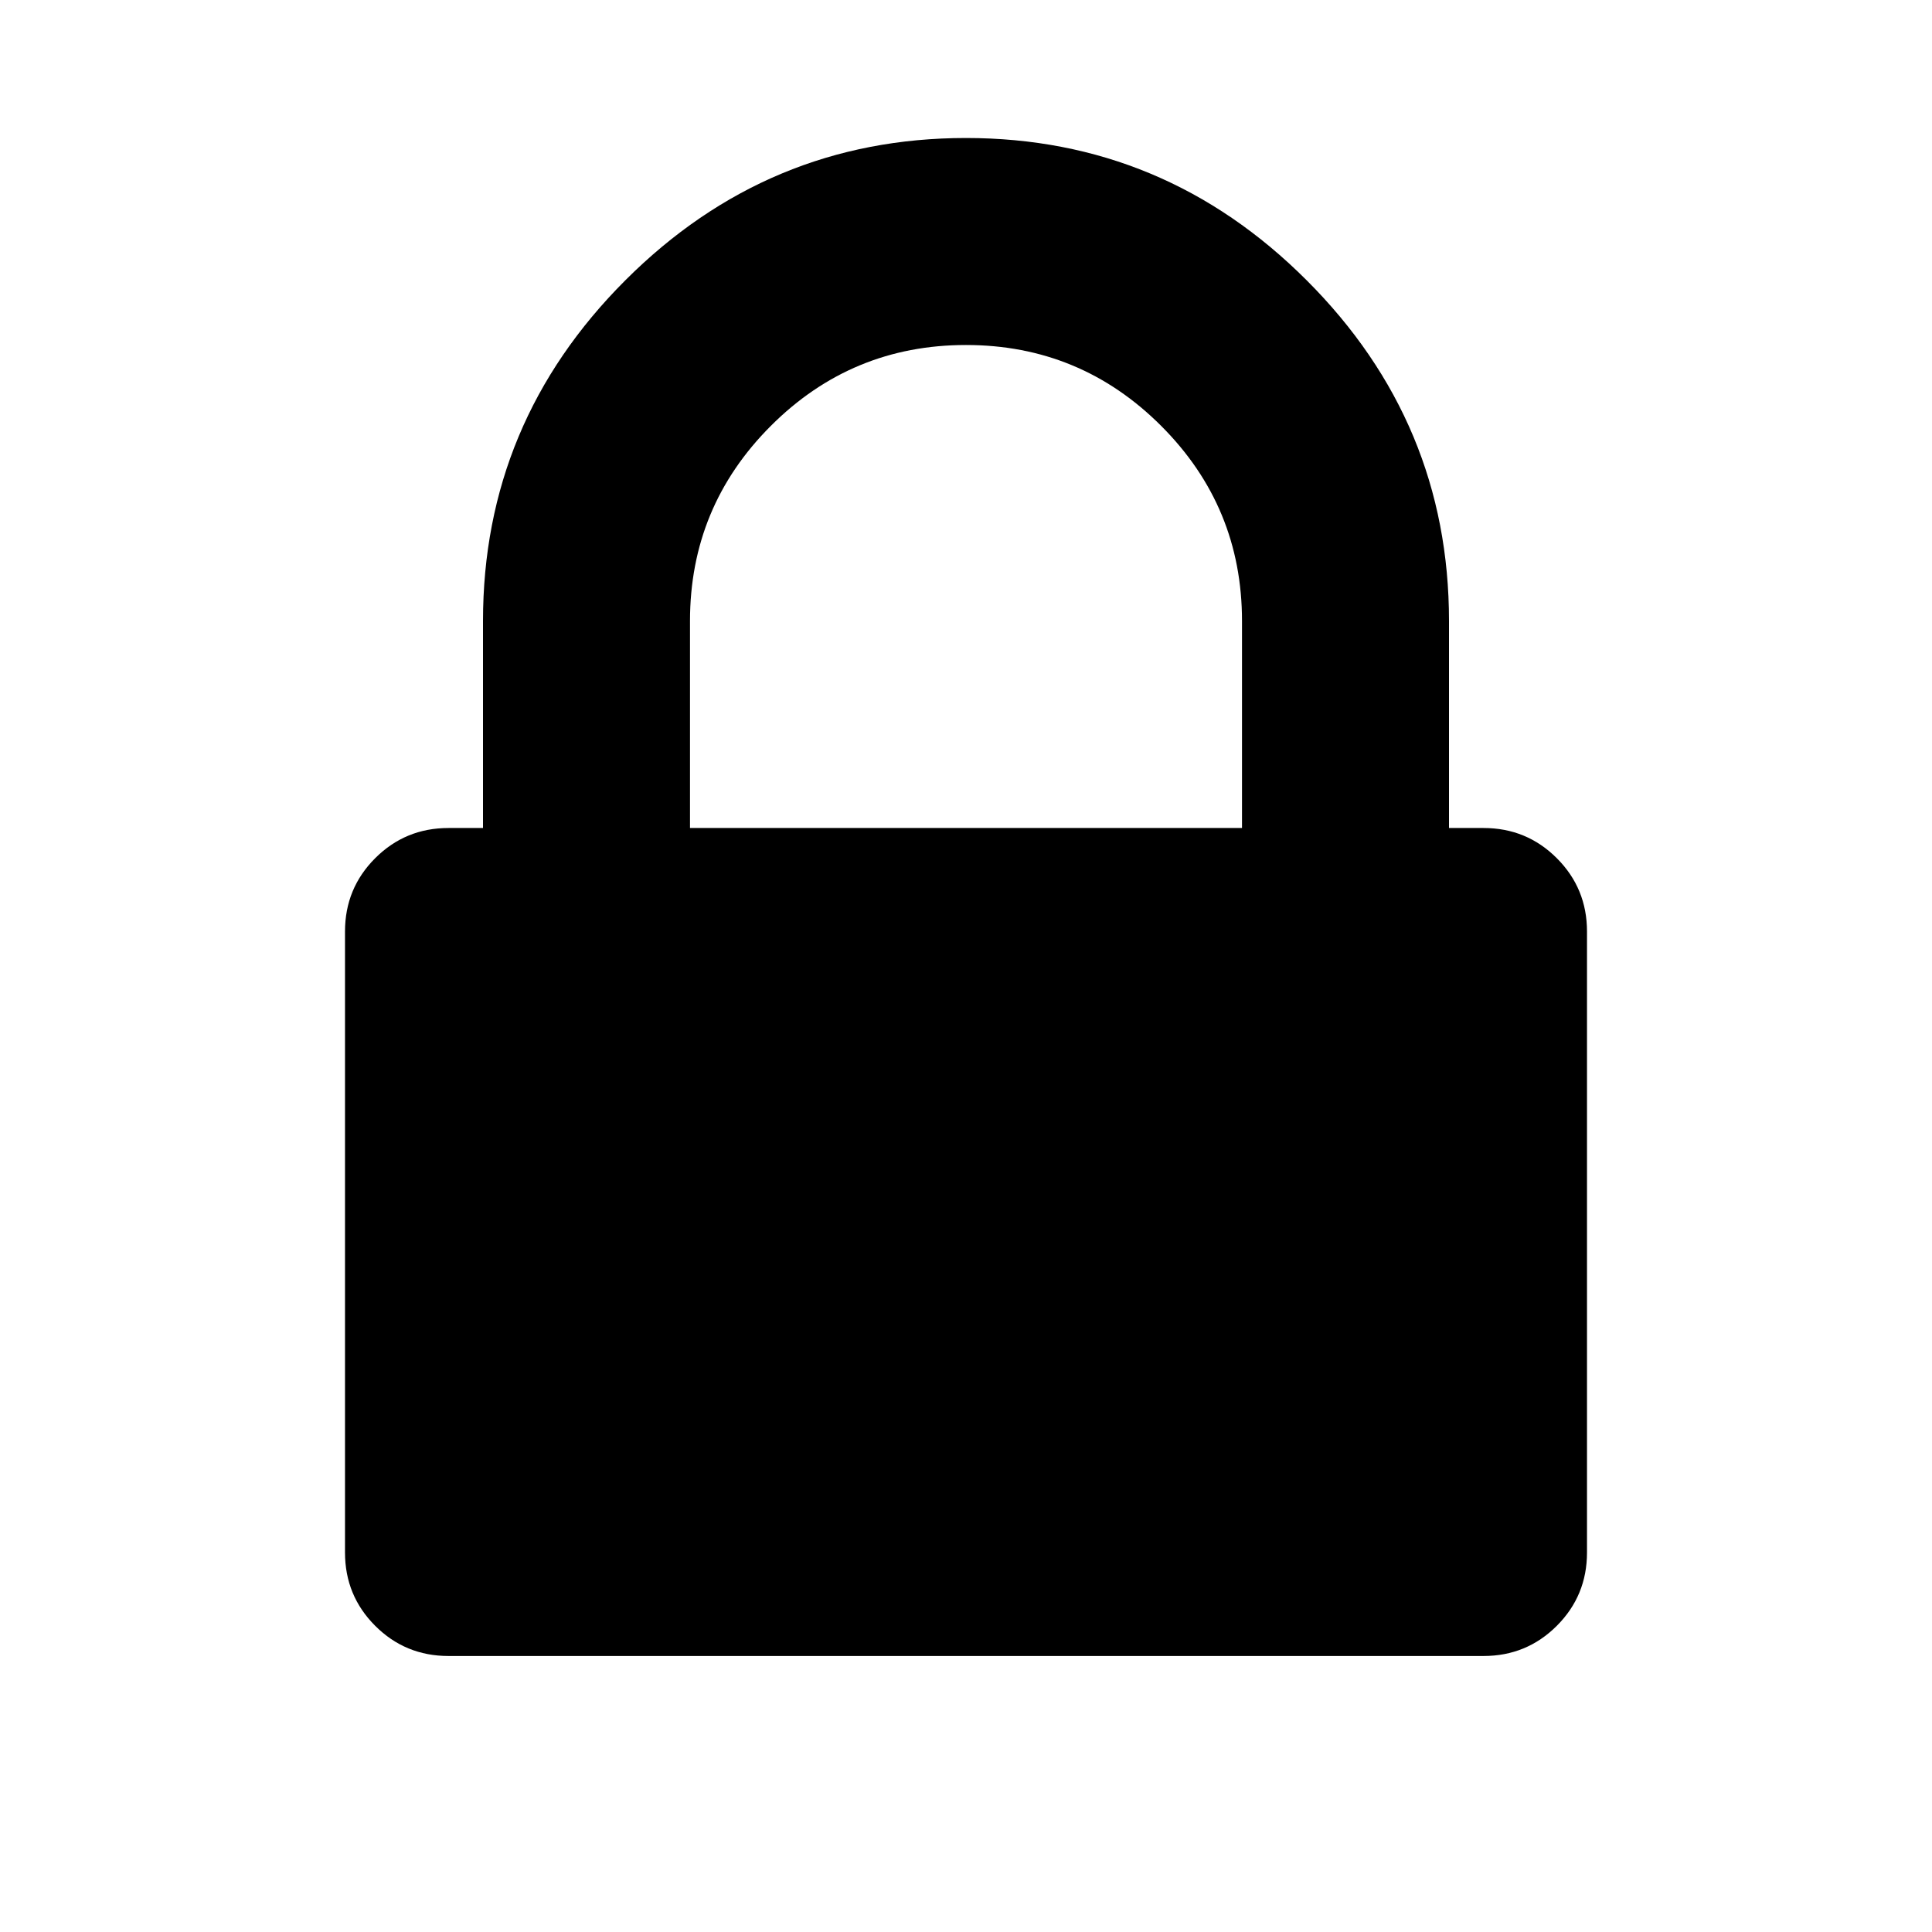
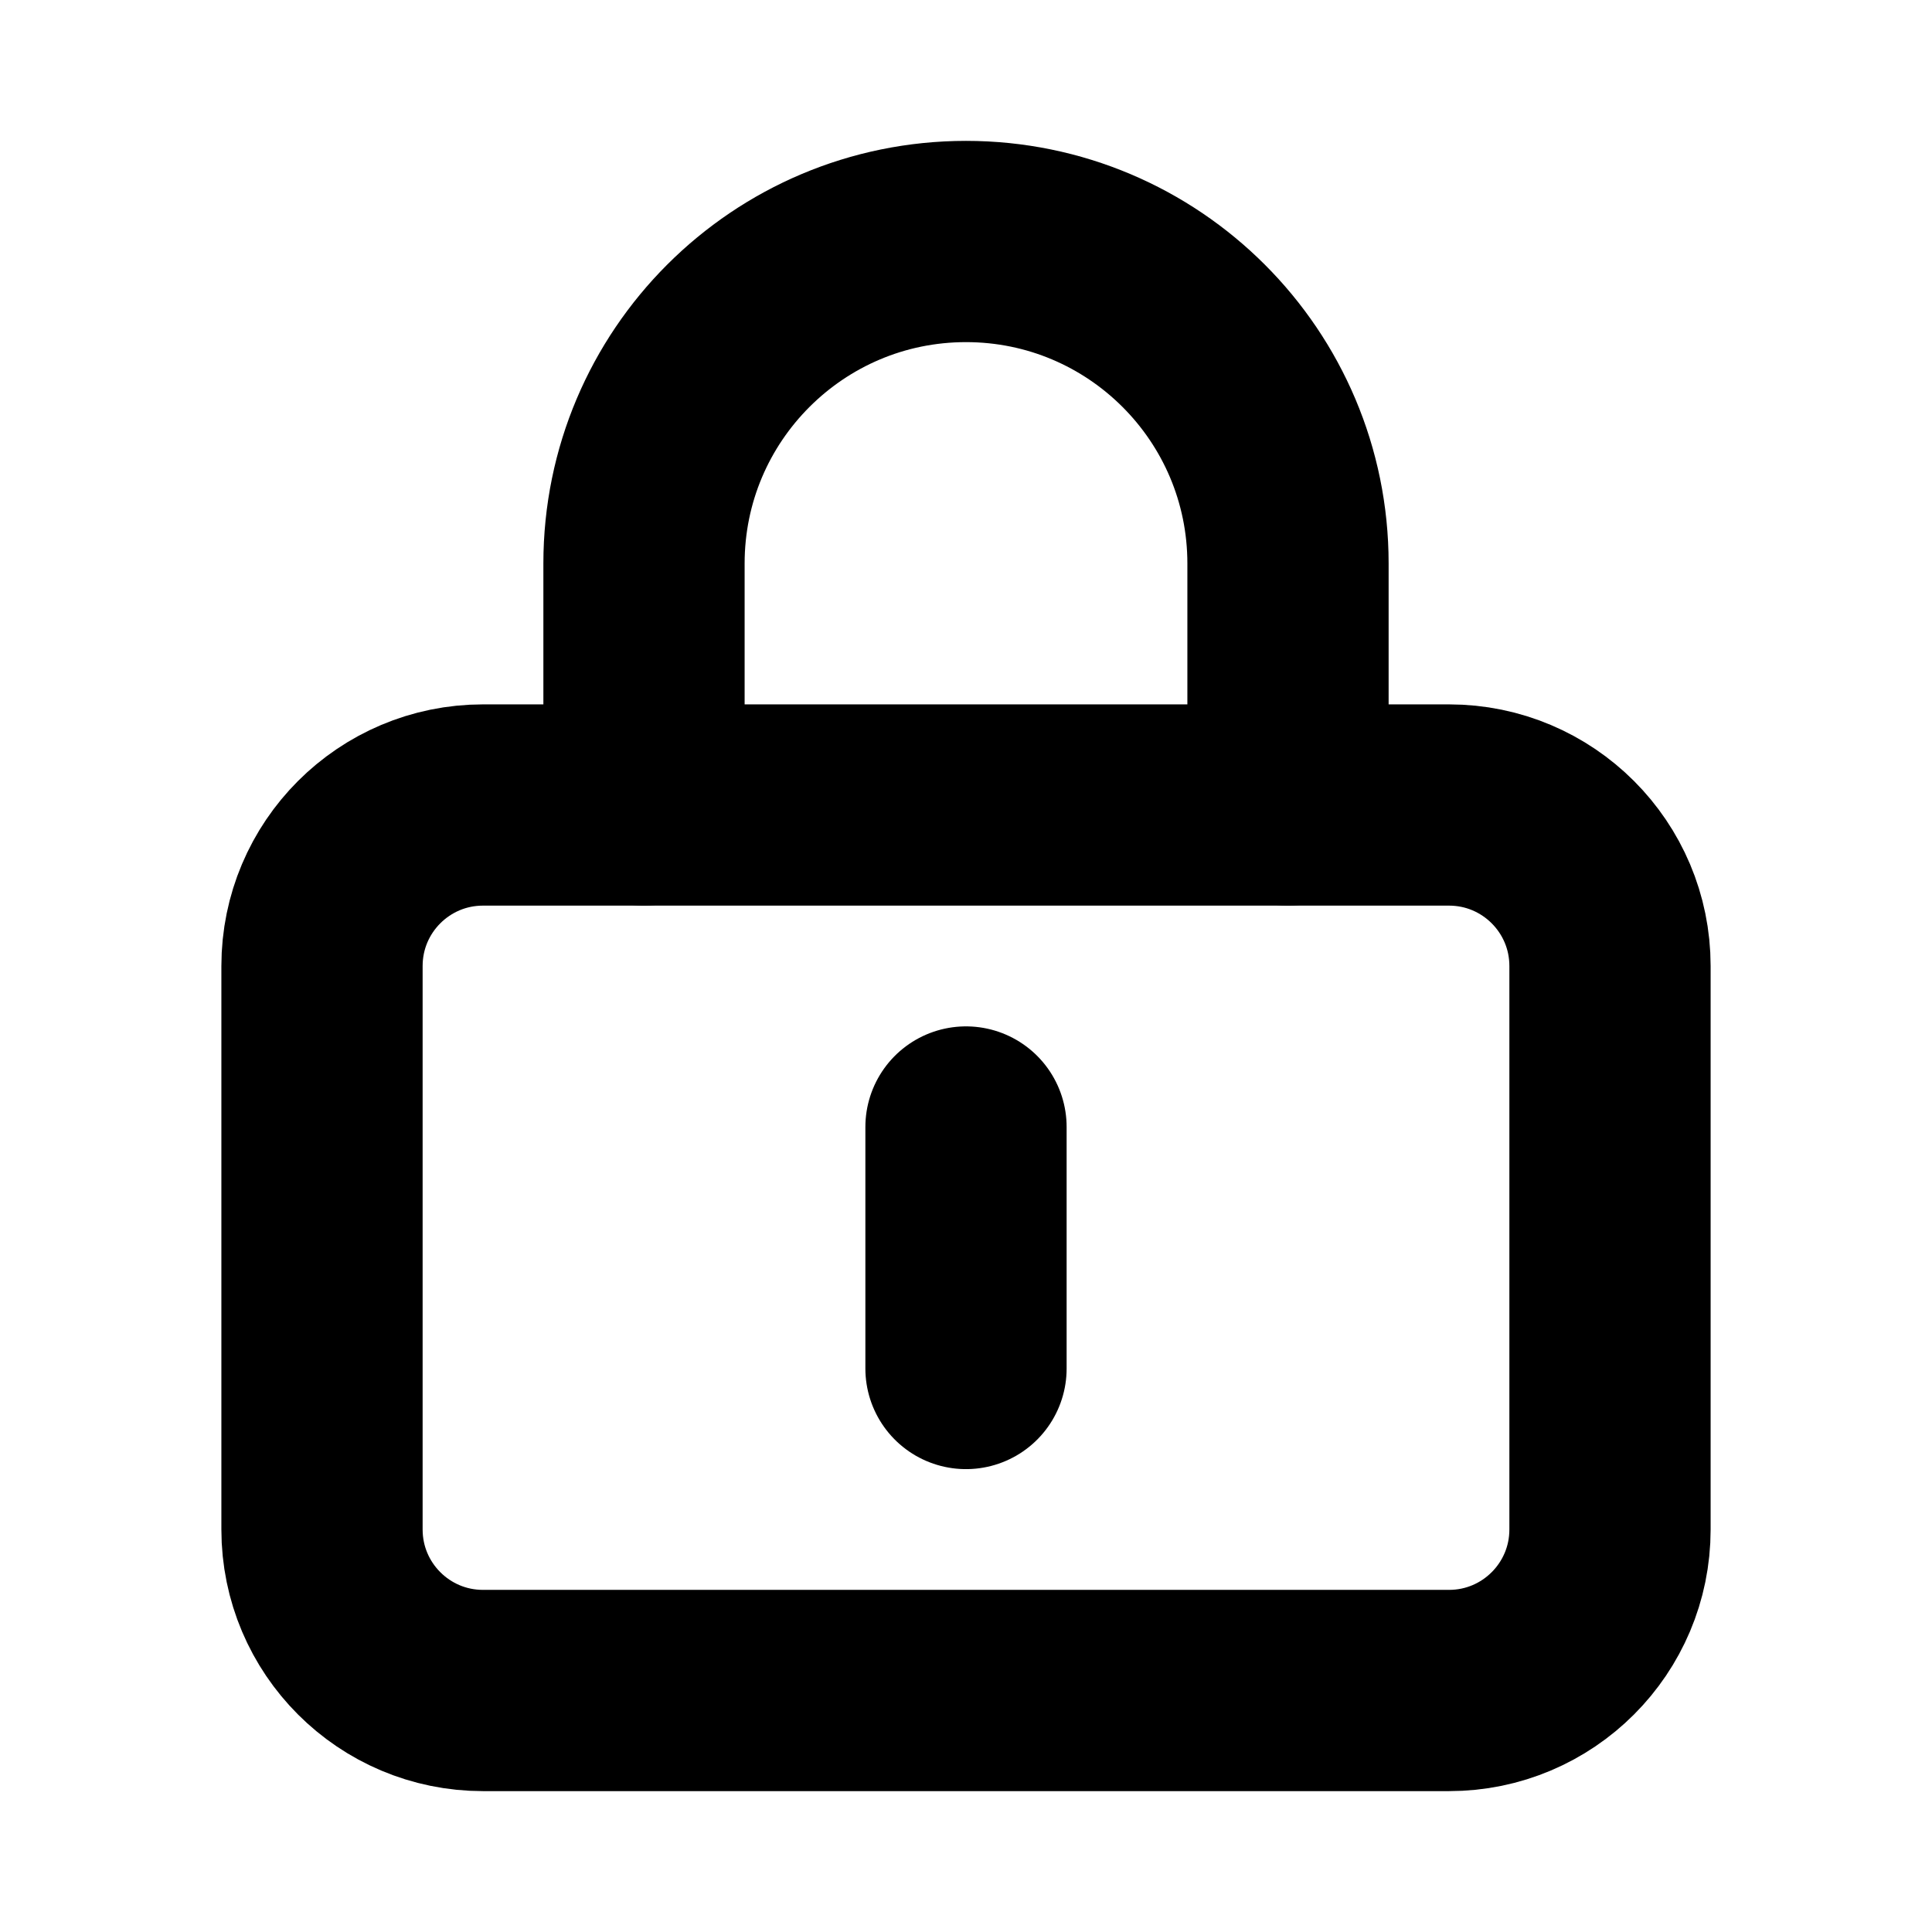
- <svg xmlns="http://www.w3.org/2000/svg" viewBox="0 0 1792 1792">
-   <path d="M640 768h512v-192q0-106-75-181t-181-75-181 75-75 181v192zm832 96v576q0 40-28 68t-68 28h-960q-40 0-68-28t-28-68v-576q0-40 28-68t68-28h32v-192q0-184 132-316t316-132 316 132 132 316v192h32q40 0 68 28t28 68z" />
+ <svg xmlns="http://www.w3.org/2000/svg" width="24" height="24" viewBox="0 0 24 24" fill="none" stroke="currentColor" stroke-width="2.5" stroke-linecap="round" stroke-linejoin="round">
+   <g fill="none">
+     <rect x="4" y="10" width="16" height="11" rx="2" />
+     <path d="M8 10V7a4 4 0 0 1 8 0v3M12 14v3" />
+   </g>
</svg>
